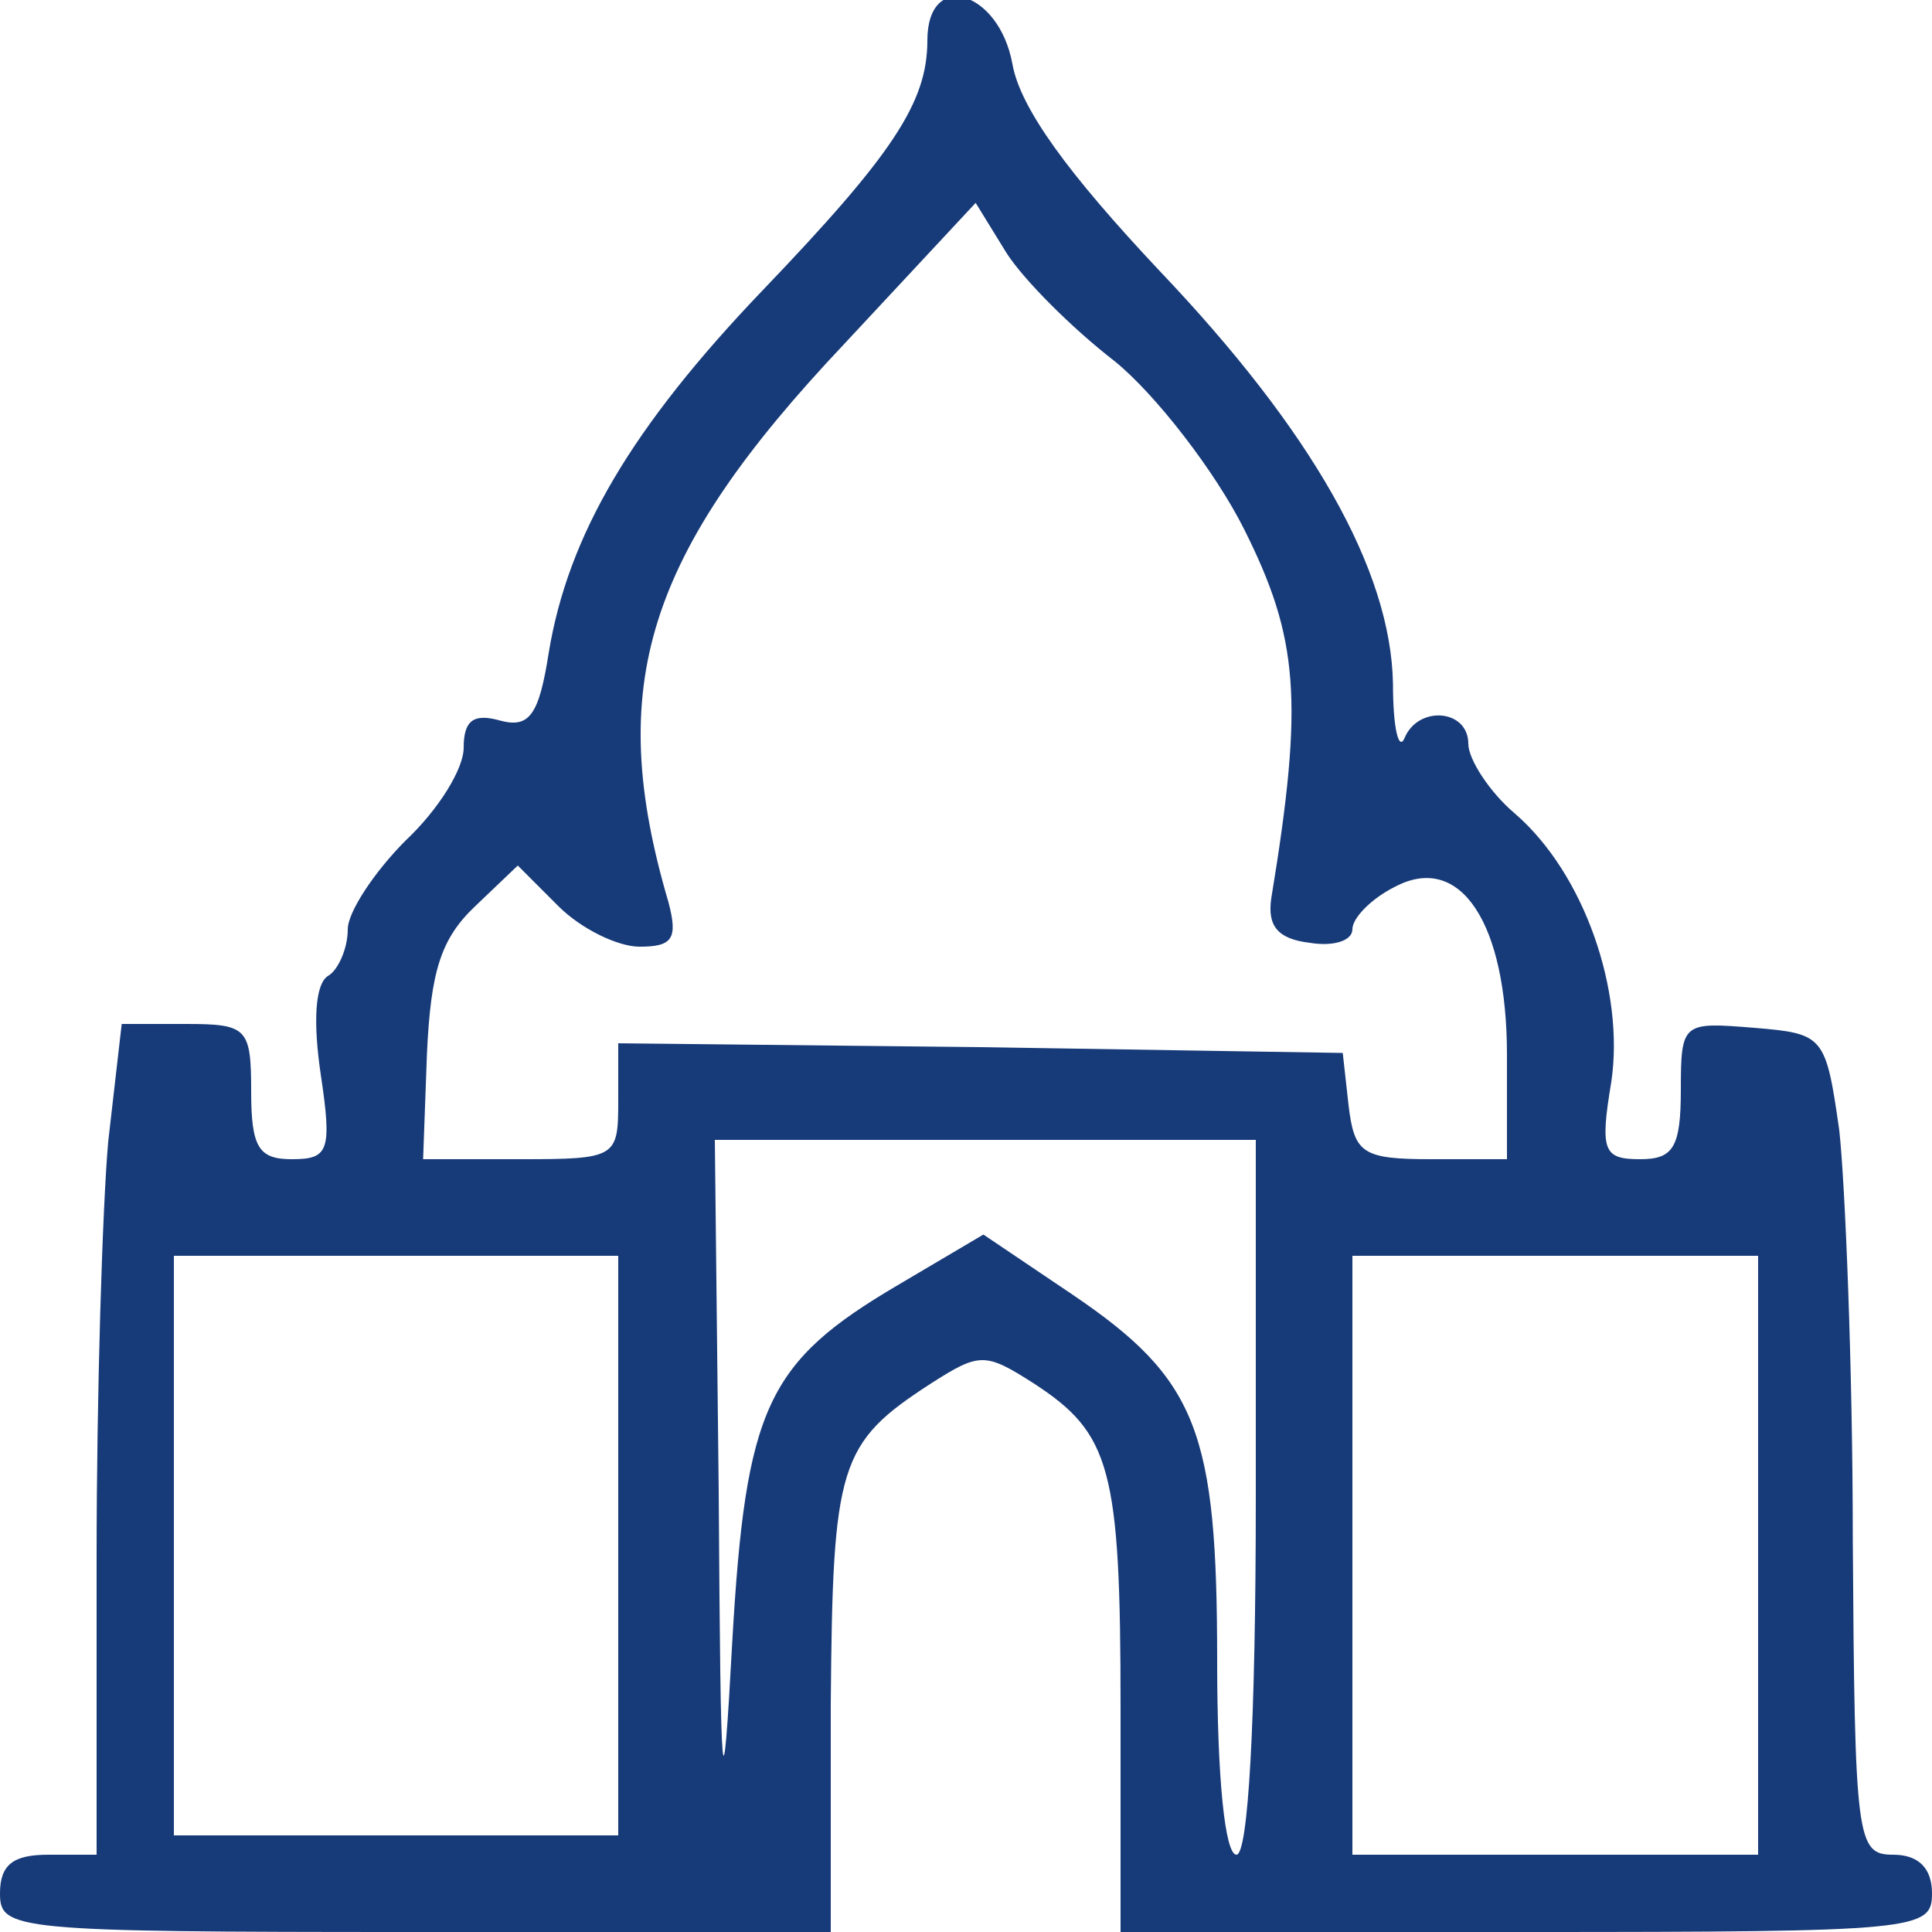
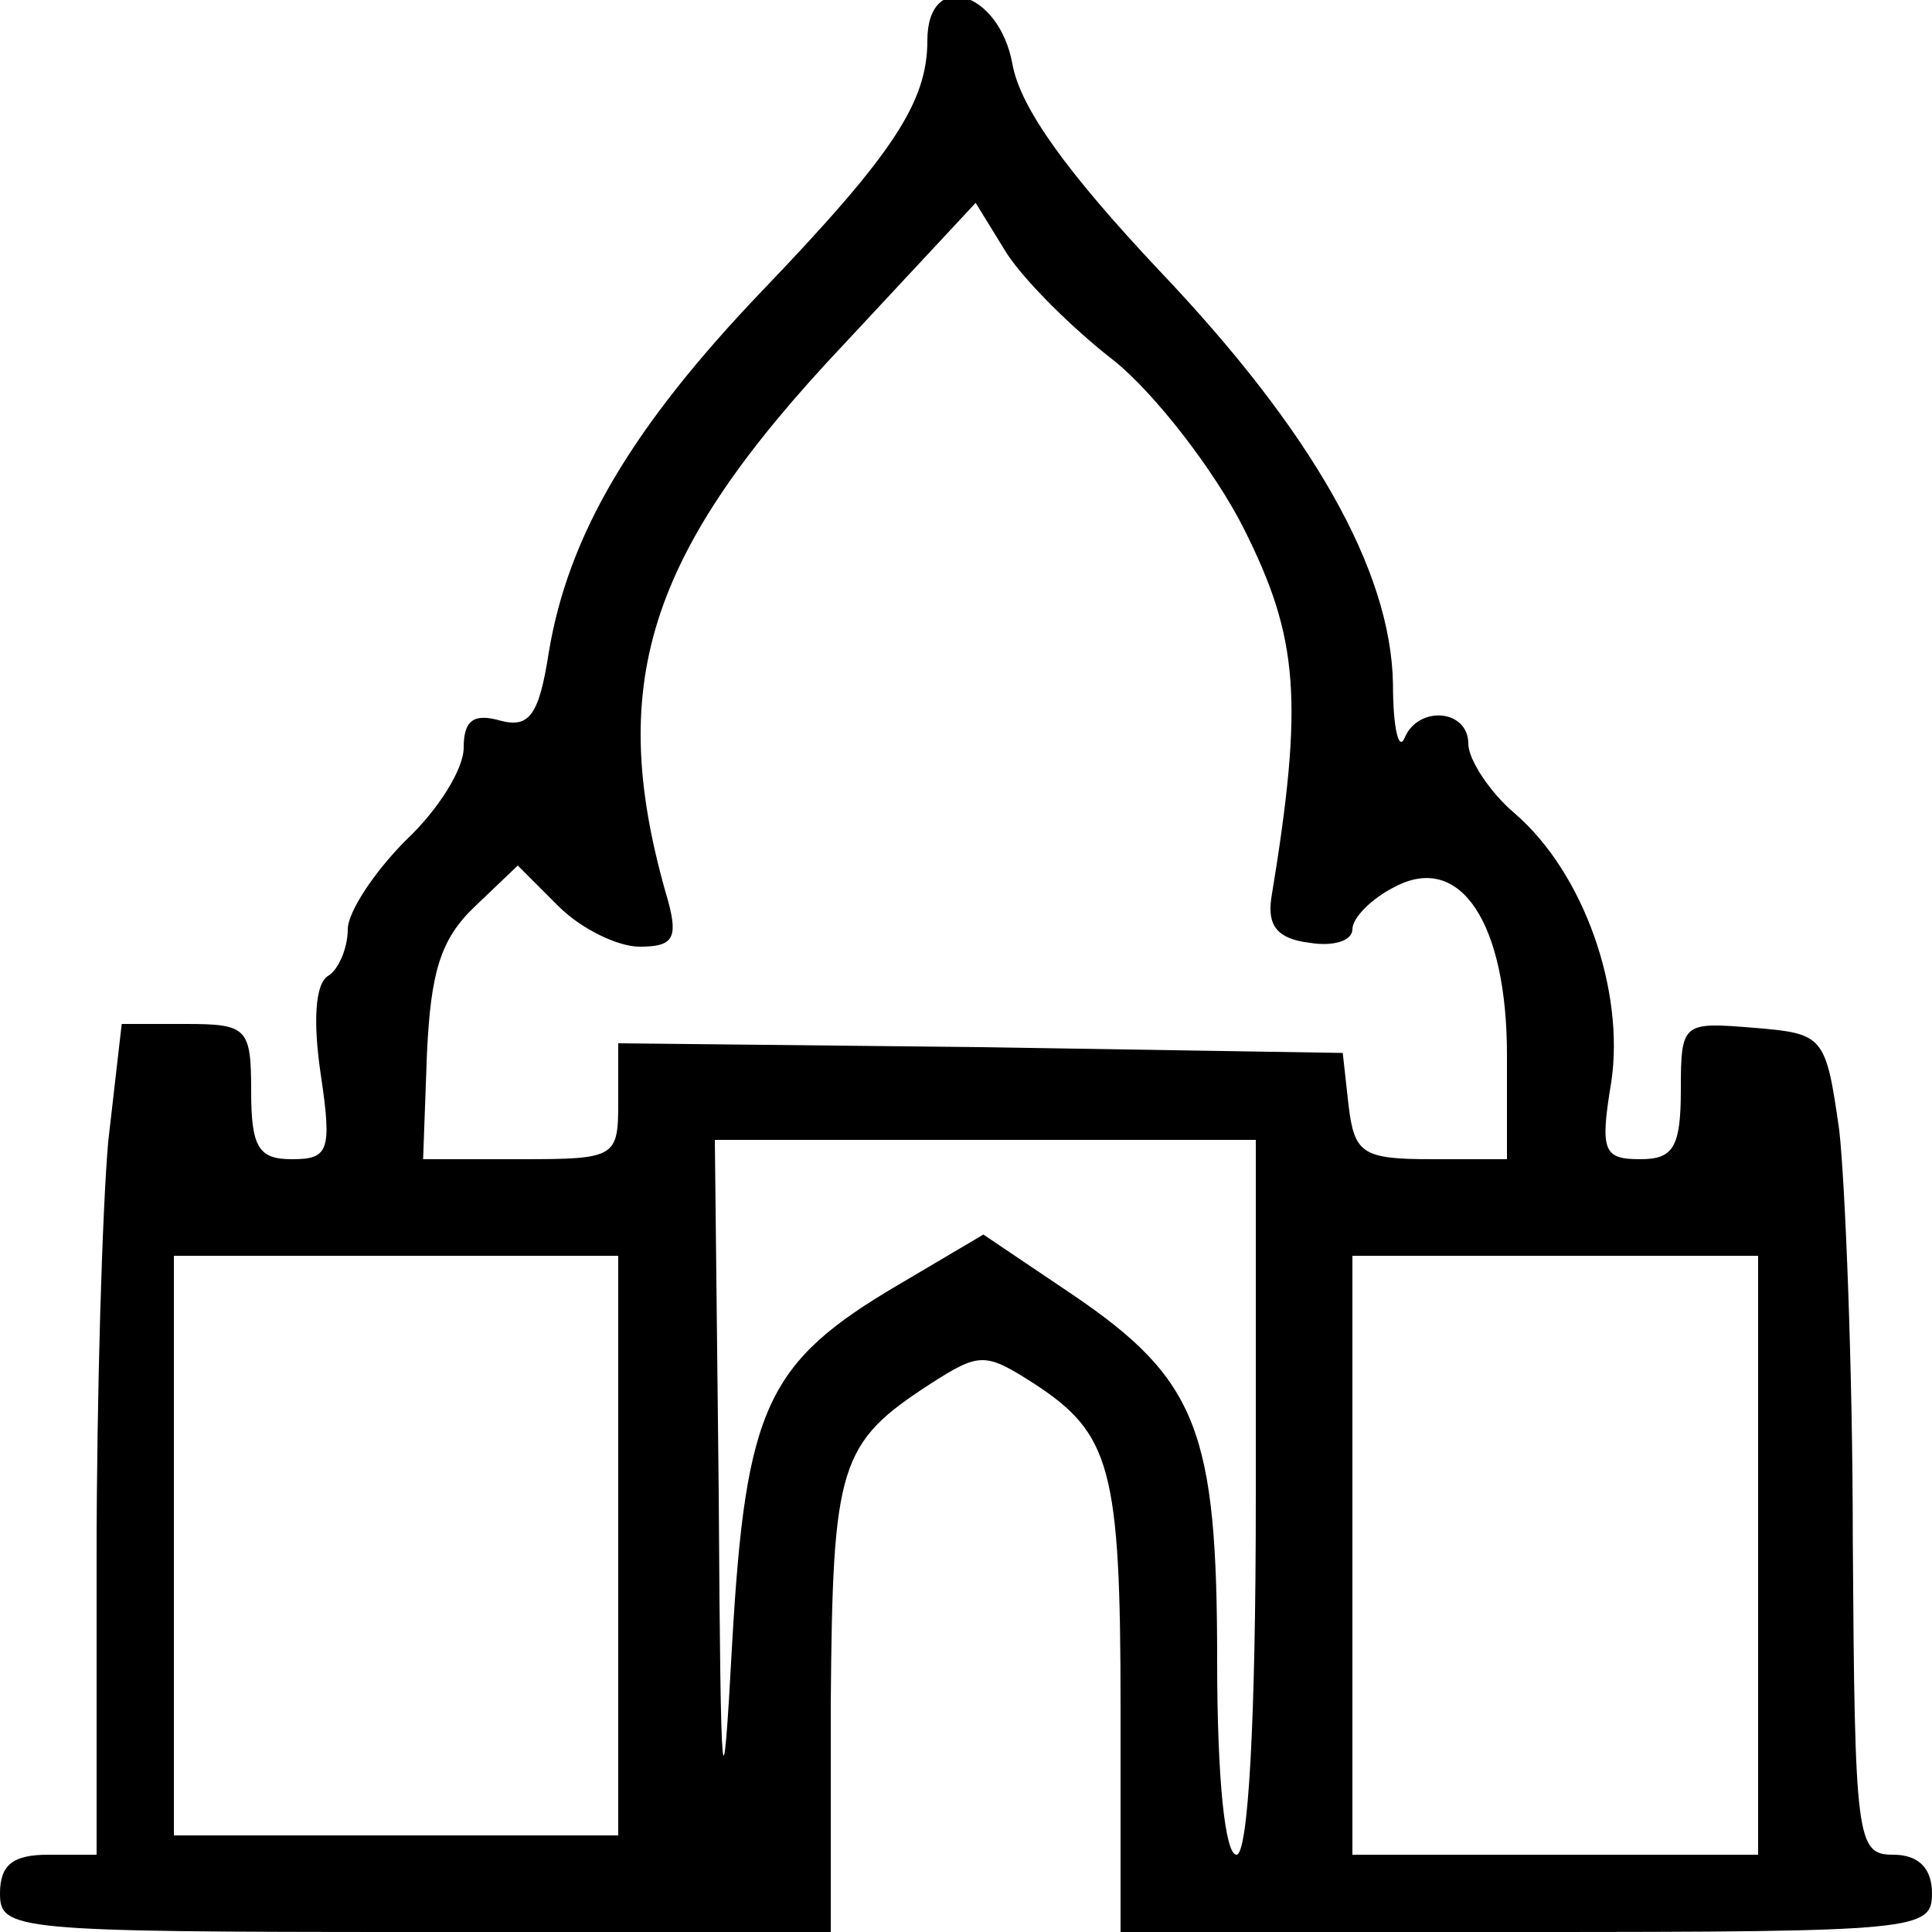
<svg xmlns="http://www.w3.org/2000/svg" version="1.0" width="100pt" height="100pt" viewBox="0 0 100 100" preserveAspectRatio="xMidYMid meet">
-   <g transform="translate(0,100) scale(0.1,-0.1)" fill="#173A78" stroke="none">
+   <g transform="translate(0,100) scale(0.1,-0.1)" fill="# " stroke="none">
    <path d="M480 979 c0 -32 -18 -59 -85 -129 -68 -71 -101 -127 -111 -188 -5 -32 -10 -39 -25 -35 -14 4 -19 0 -19 -14 0 -11 -13 -32 -30 -48 -16 -16 -30 -37 -30 -46 0 -10 -5 -21 -10 -24 -7 -4 -8 -24 -4 -51 6 -40 4 -44 -15 -44 -17 0 -21 6 -21 35 0 33 -2 35 -34 35 l-33 0 -7 -61 c-3 -34 -6 -131 -6 -215 l0 -154 -25 0 c-18 0 -25 -5 -25 -20 0 -19 7 -20 215 -20 l215 0 0 118 c1 124 4 135 52 166 25 16 28 16 53 0 40 -26 45 -44 45 -168 l0 -116 210 0 c203 0 210 1 210 20 0 13 -7 20 -20 20 -19 0 -20 7 -21 163 0 89 -4 185 -7 212 -7 49 -8 50 -44 53 -37 3 -38 3 -38 -32 0 -30 -4 -36 -21 -36 -19 0 -21 4 -15 40 7 47 -14 108 -50 139 -13 11 -24 28 -24 36 0 18 -26 20 -33 3 -3 -7 -6 5 -6 28 -1 59 -42 131 -121 214 -47 50 -72 84 -76 107 -7 38 -44 49 -44 12z m97 -166 c21 -17 52 -57 67 -87 28 -56 31 -88 14 -191 -2 -14 3 -21 20 -23 12 -2 22 1 22 7 0 6 10 16 22 22 34 18 58 -19 58 -87 l0 -54 -39 0 c-36 0 -40 3 -43 28 l-3 27 -187 3 -188 2 0 -30 c0 -29 -1 -30 -50 -30 l-51 0 2 55 c2 42 7 59 25 76 l22 21 21 -21 c12 -12 31 -21 42 -21 17 0 20 4 15 23 -33 112 -12 180 91 289 l68 73 16 -26 c9 -14 34 -39 56 -56z m73 -588 c0 -117 -4 -185 -10 -185 -6 0 -10 40 -10 100 0 119 -10 146 -75 190 l-46 31 -44 -26 c-68 -40 -79 -63 -86 -185 -5 -92 -6 -83 -7 78 l-2 182 140 0 140 0 0 -185z m-330 -25 l0 -150 -115 0 -115 0 0 150 0 150 115 0 115 0 0 -150z m590 -5 l0 -155 -105 0 -105 0 0 155 0 155 105 0 105 0 0 -155z" />
  </g>
</svg>
